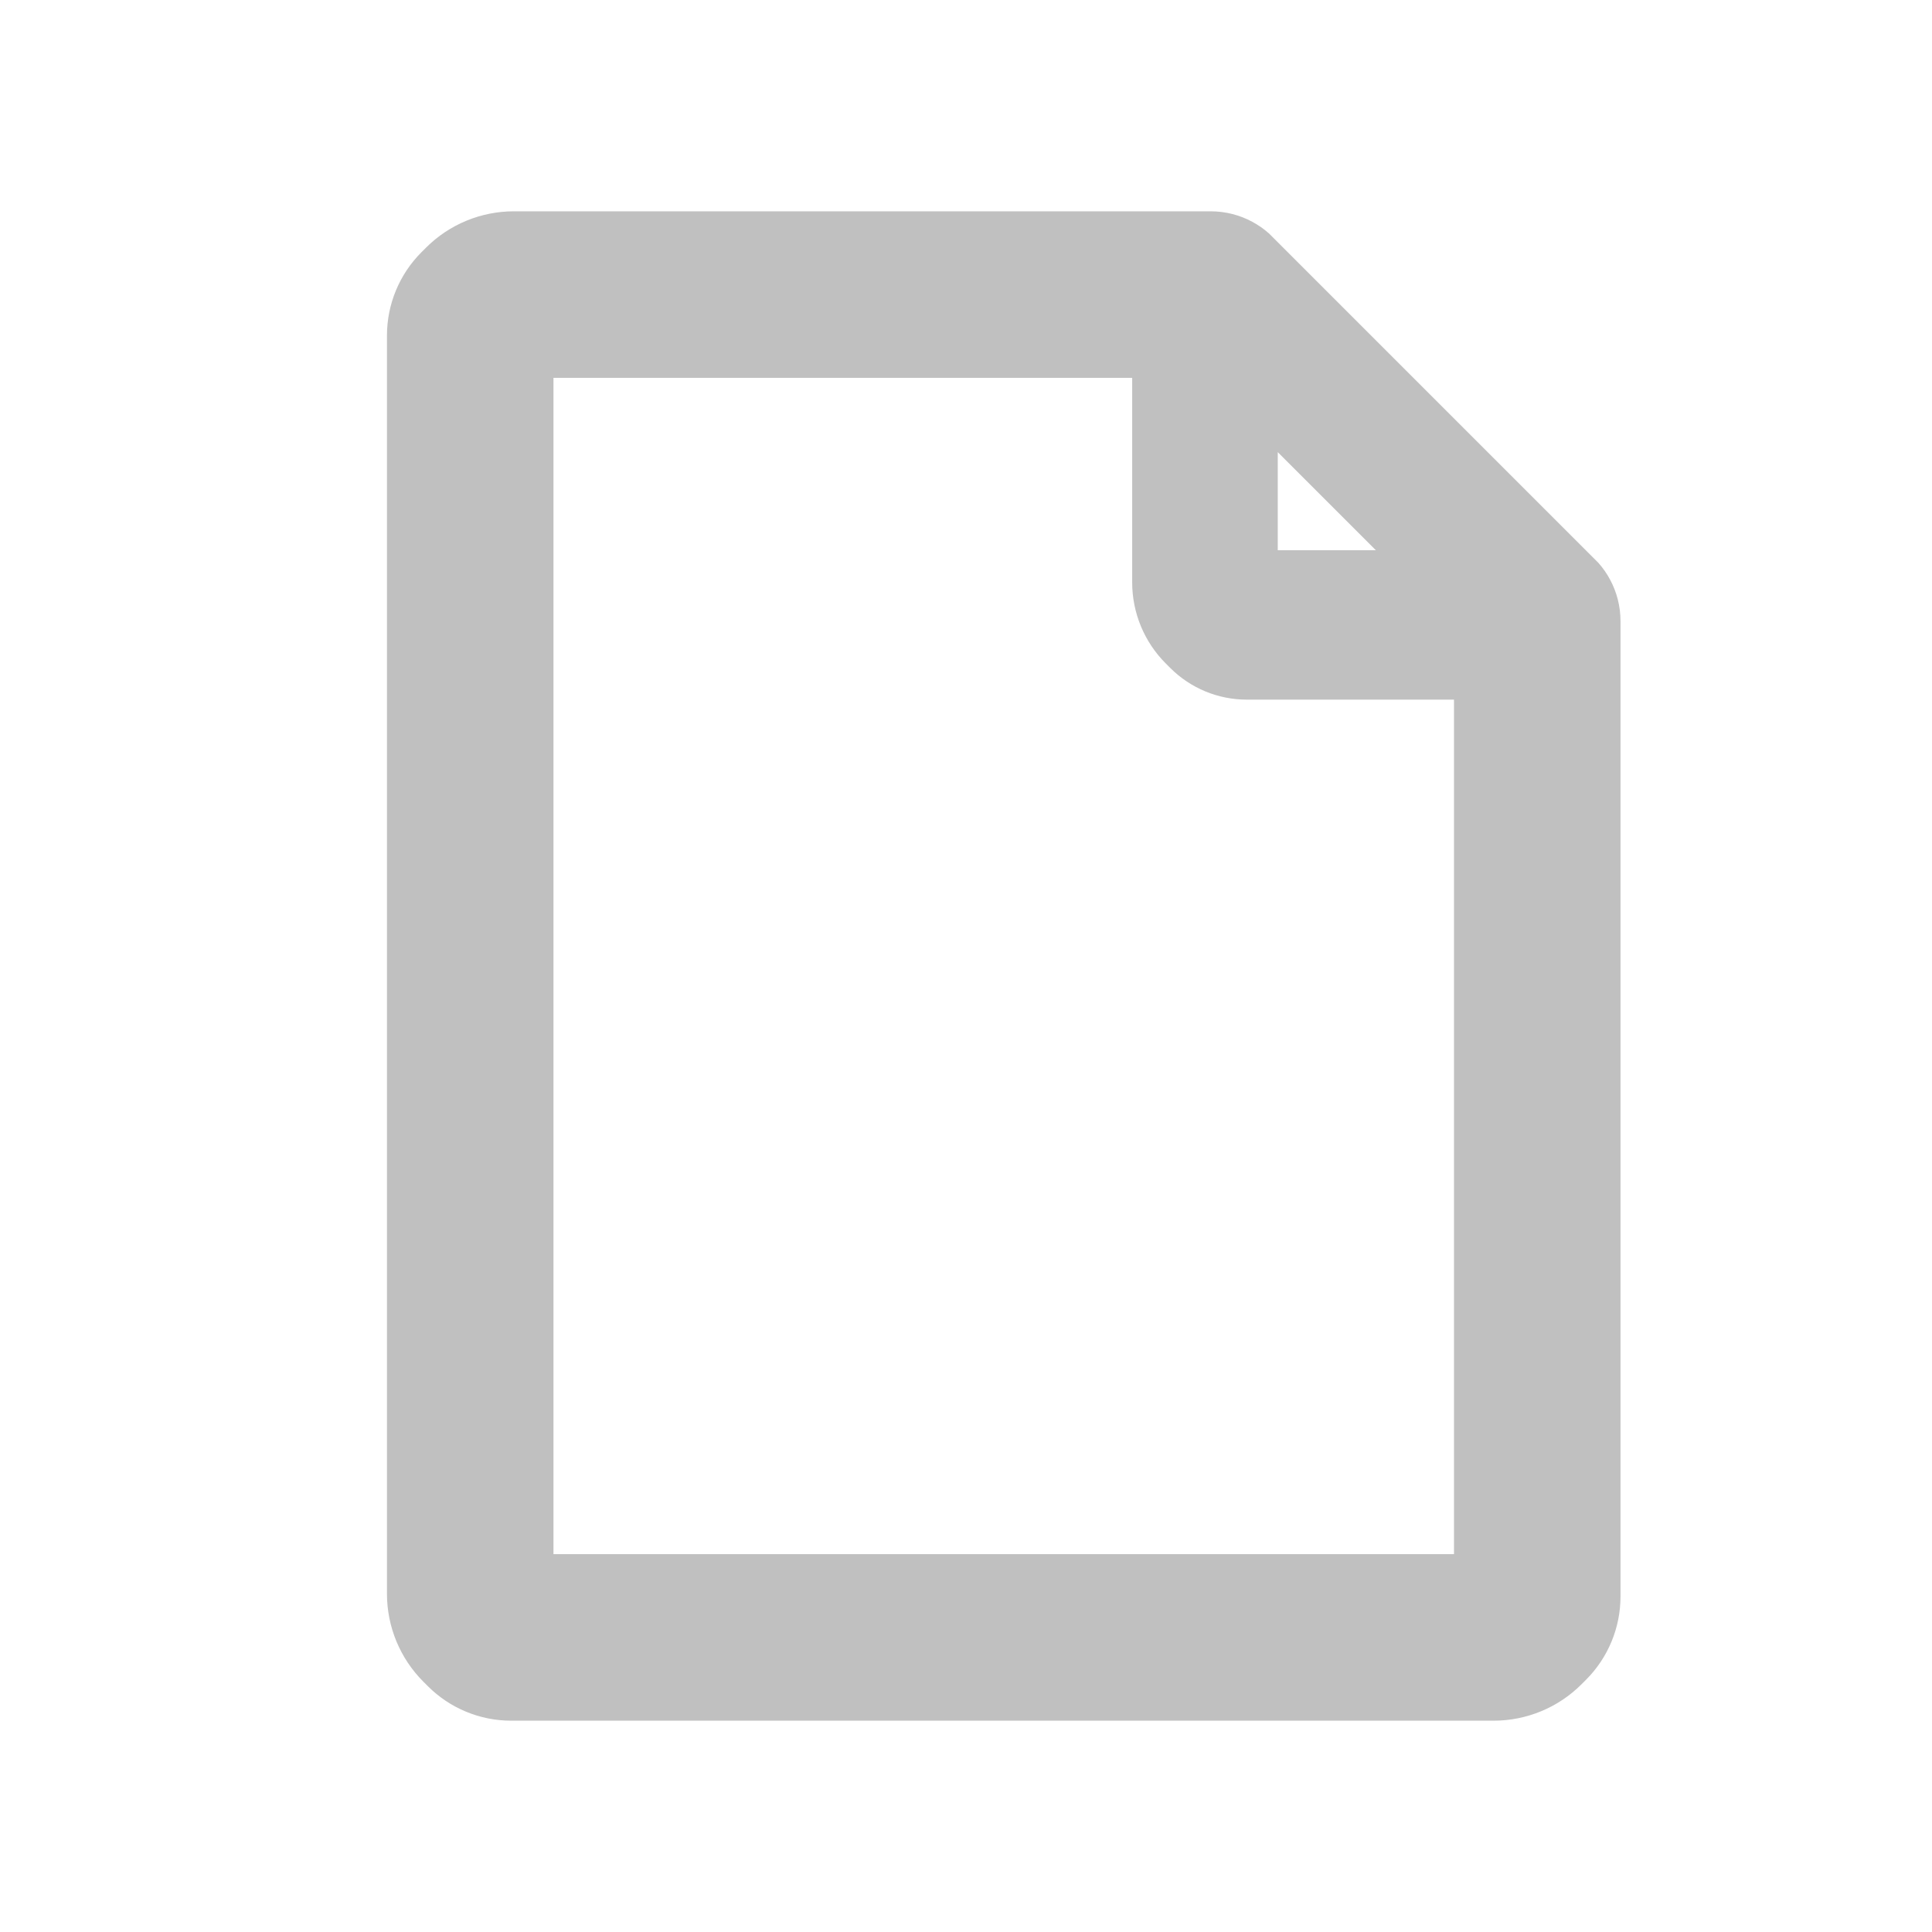
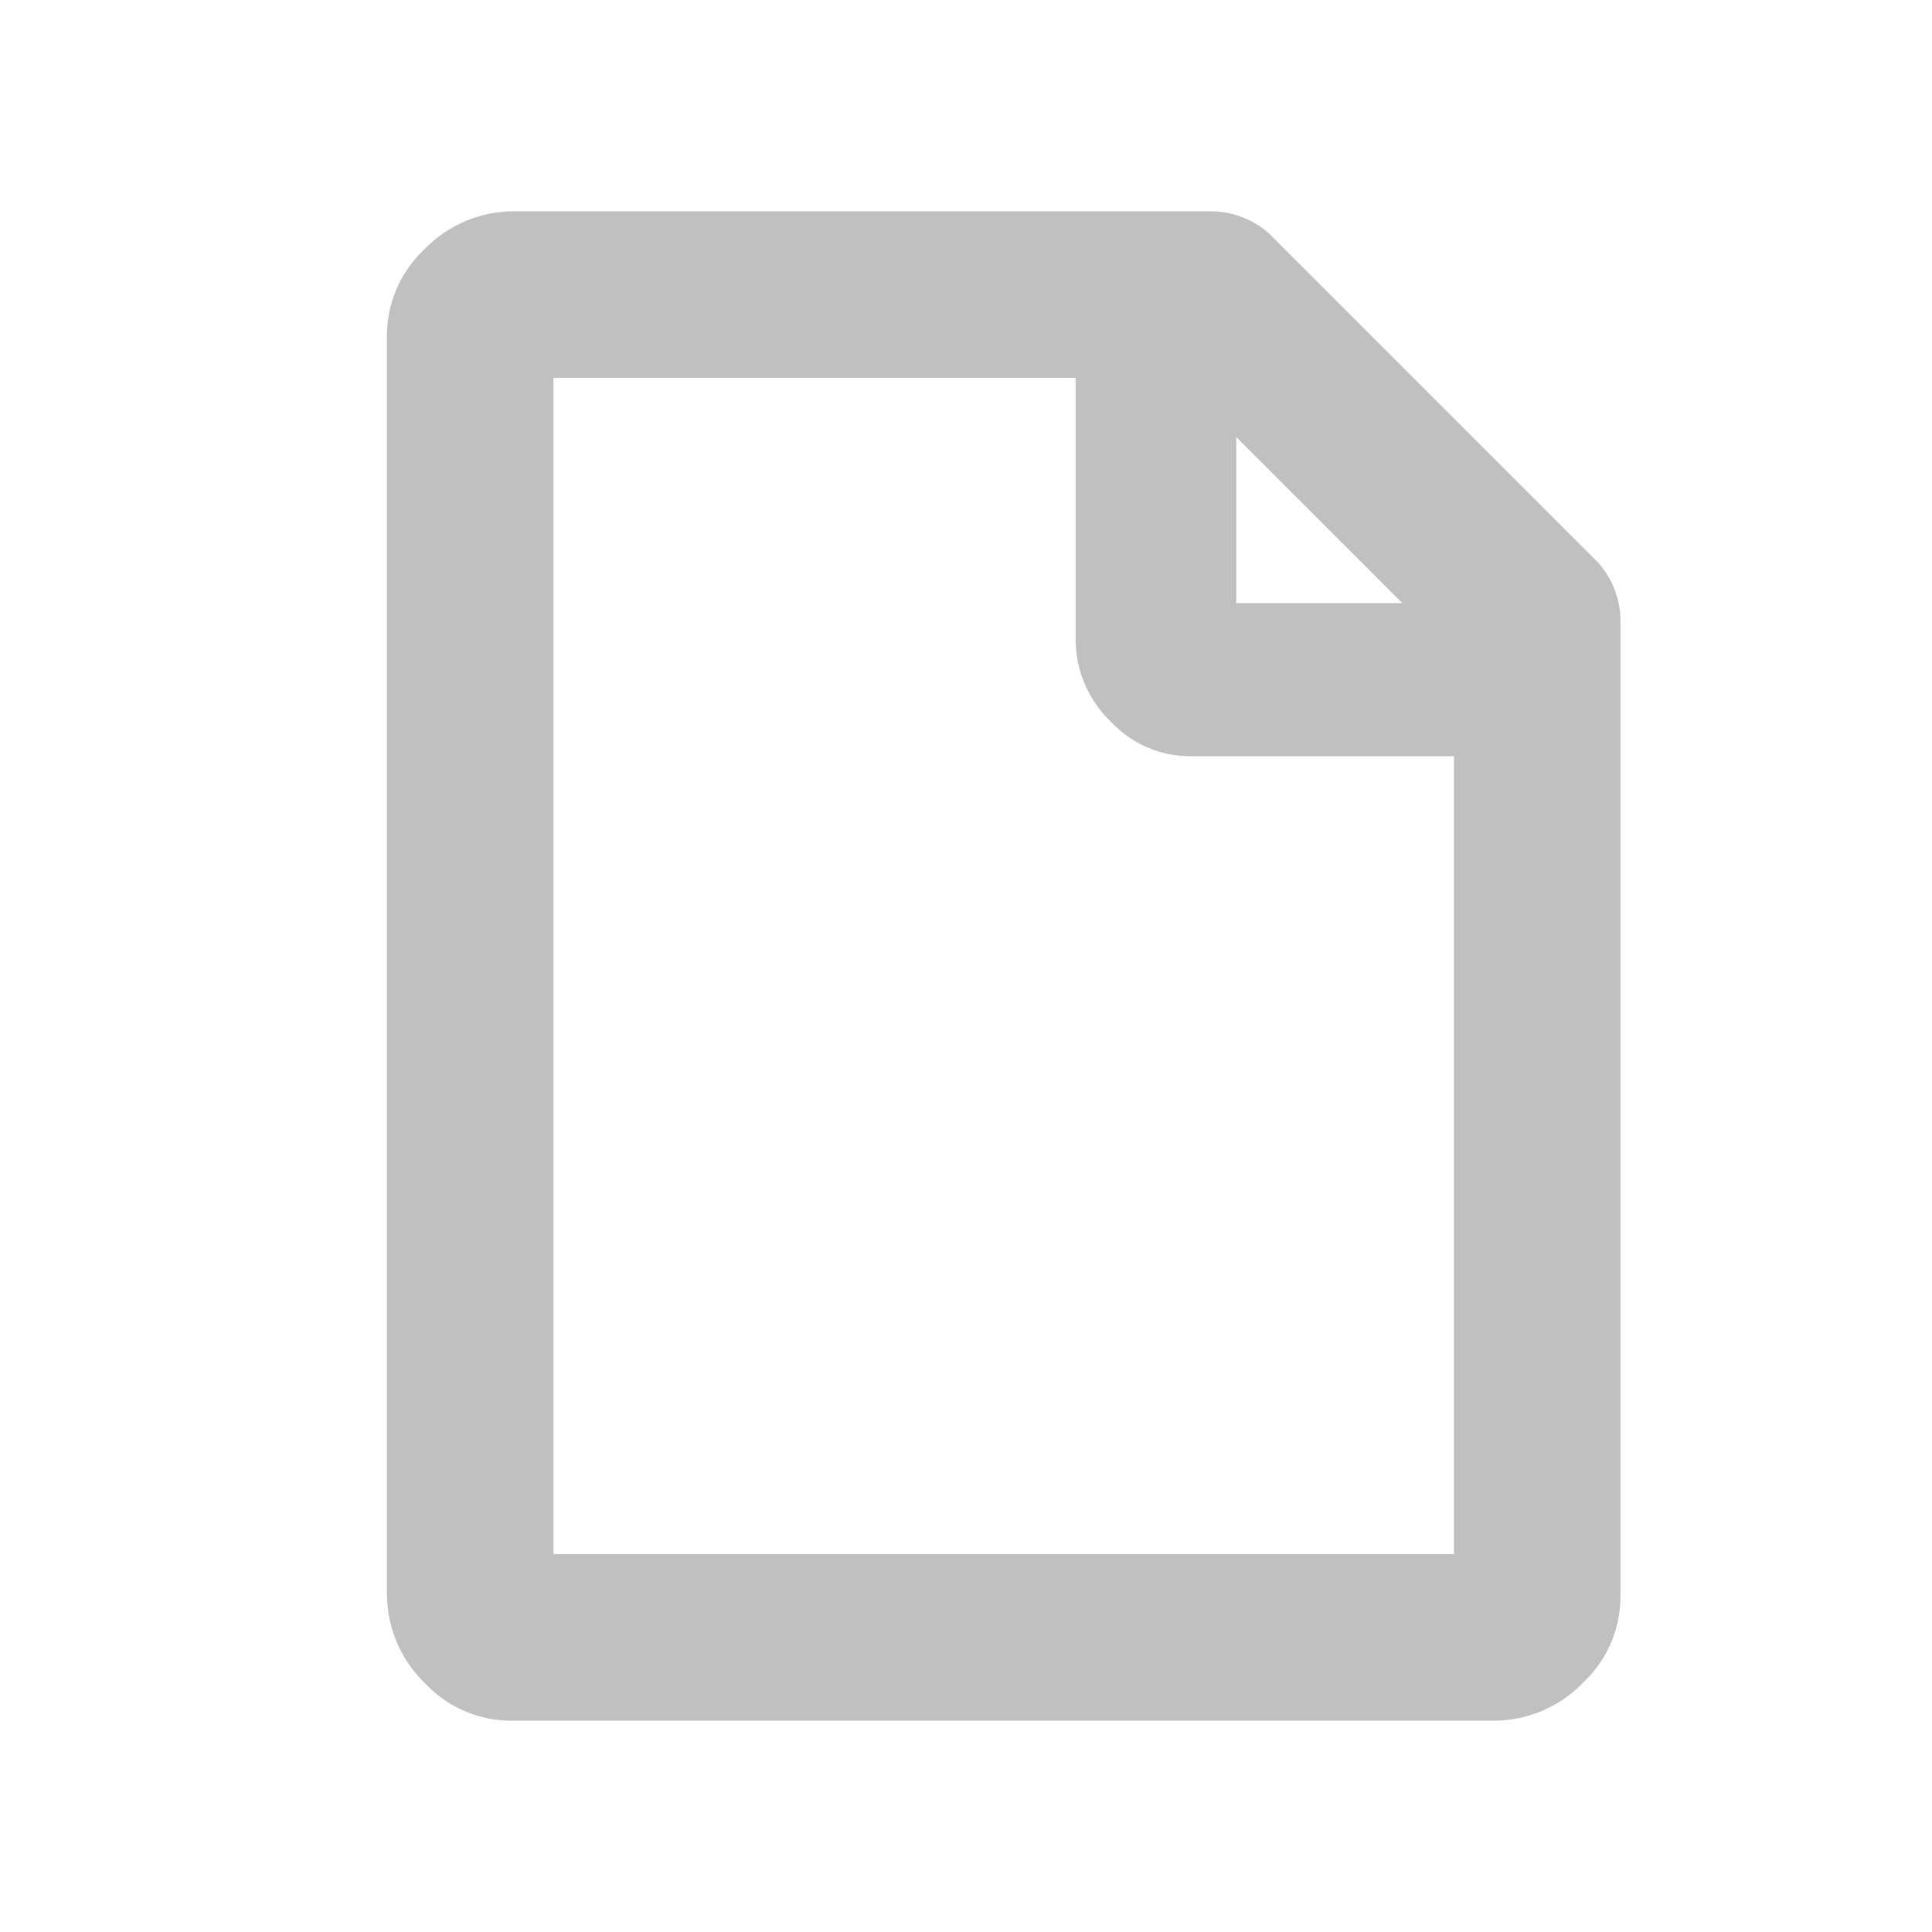
<svg xmlns="http://www.w3.org/2000/svg" width="100%" height="100%" viewBox="0 0 512 512" version="1.1" xml:space="preserve" style="fill-rule:evenodd;clip-rule:evenodd;stroke-linejoin:round;stroke-miterlimit:2;">
-   <path d="M336.33,61.901c0.054,0.046 87.151,87.14 87.223,87.223c0.015,0.017 0.028,0.032 0.039,0.044c1.231,1.375 2.251,2.87 3.086,4.423c1.775,3.293 2.772,7.051 2.772,11.035l0,258.458c0,8.282 -3.289,16.224 -9.145,22.08l-1.192,1.191c-6.176,6.175 -14.551,9.645 -23.286,9.645l-260.361,0c-8.282,0 -16.225,-3.29 -22.08,-9.146l-1.191,-1.191c-6.176,-6.176 -9.645,-14.551 -9.645,-23.286l-0,-333.461c-0,-8.282 3.289,-16.224 9.145,-22.08l1.192,-1.191c6.176,-6.175 14.551,-9.645 23.286,-9.645l184.652,0c3.983,0 7.741,0.997 11.034,2.773c1.572,0.843 3.084,1.878 4.471,3.128Zm-36.29,92.446l0,-54.22l-153.363,0l0,311.746c0,-0 238.646,-0 238.646,-0l-0,-226.463l-54.925,0c-7.603,0 -14.894,-3.02 -20.271,-8.396l-1.19,-1.191c-5.697,-5.696 -8.897,-13.422 -8.897,-21.476Zm38.579,-8.526l26,0l-26,-26l0,26Z" style="fill:#c0c0c0;" />
+   <path d="M336.33,61.901c0.054,0.046 87.151,87.14 87.223,87.223c0.015,0.017 0.028,0.032 0.039,0.044c1.231,1.375 2.251,2.87 3.086,4.423c1.775,3.293 2.772,7.051 2.772,11.035l0,258.458c0,8.282 -3.289,16.224 -9.145,22.08l-1.192,1.191c-6.176,6.175 -14.551,9.645 -23.286,9.645l-260.361,0c-8.282,0 -16.225,-3.29 -22.08,-9.146l-1.191,-1.191c-6.176,-6.176 -9.645,-14.551 -9.645,-23.286l0,-333.461c0,-8.282 3.289,-16.224 9.145,-22.08l1.192,-1.191c6.176,-6.175 14.551,-9.645 23.286,-9.645l184.652,0c3.983,0 7.741,0.997 11.034,2.773c1.572,0.843 3.084,1.878 4.471,3.128Zm-51.29,107.446l-0,-69.22l-138.363,0l-0,311.746l238.646,0l-0,-211.463l-69.925,0c-7.603,0 -14.894,-3.02 -20.271,-8.396l-1.19,-1.191c-5.697,-5.696 -8.897,-13.422 -8.897,-21.476Zm42.579,-9.526l44,-0l-44,-44l-0,44Z" style="fill:#c0c0c0;" />
</svg>
